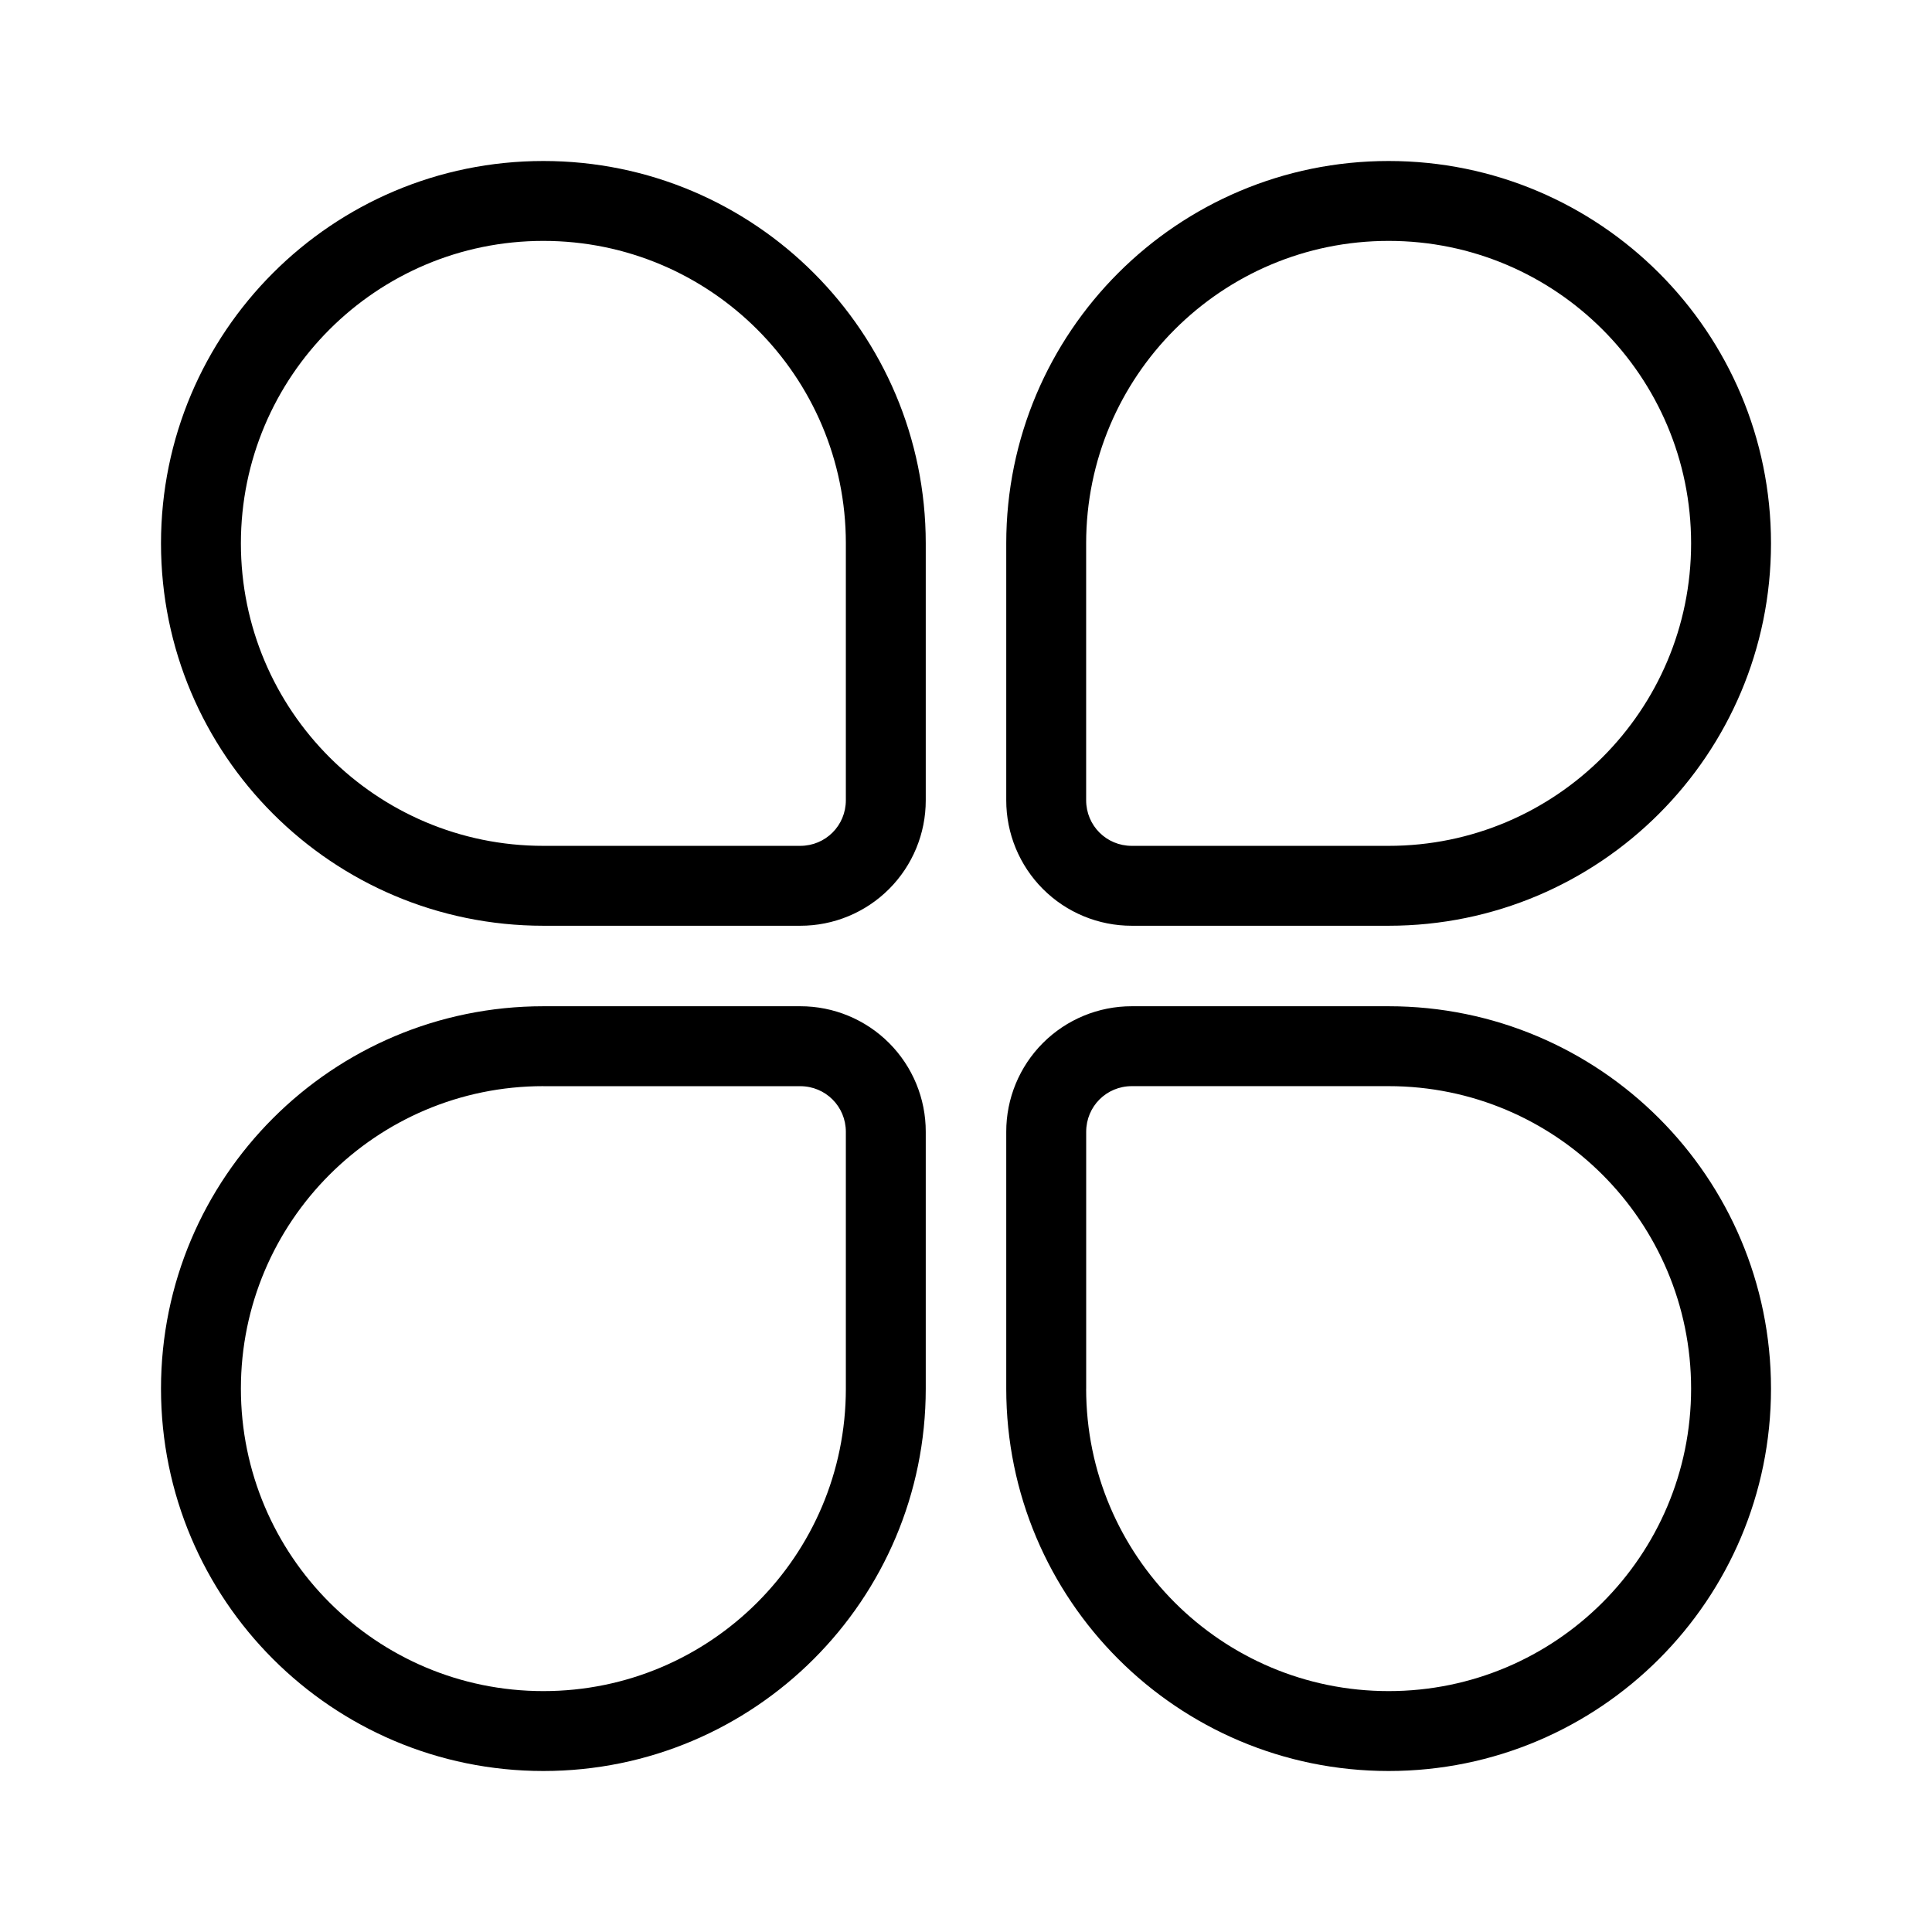
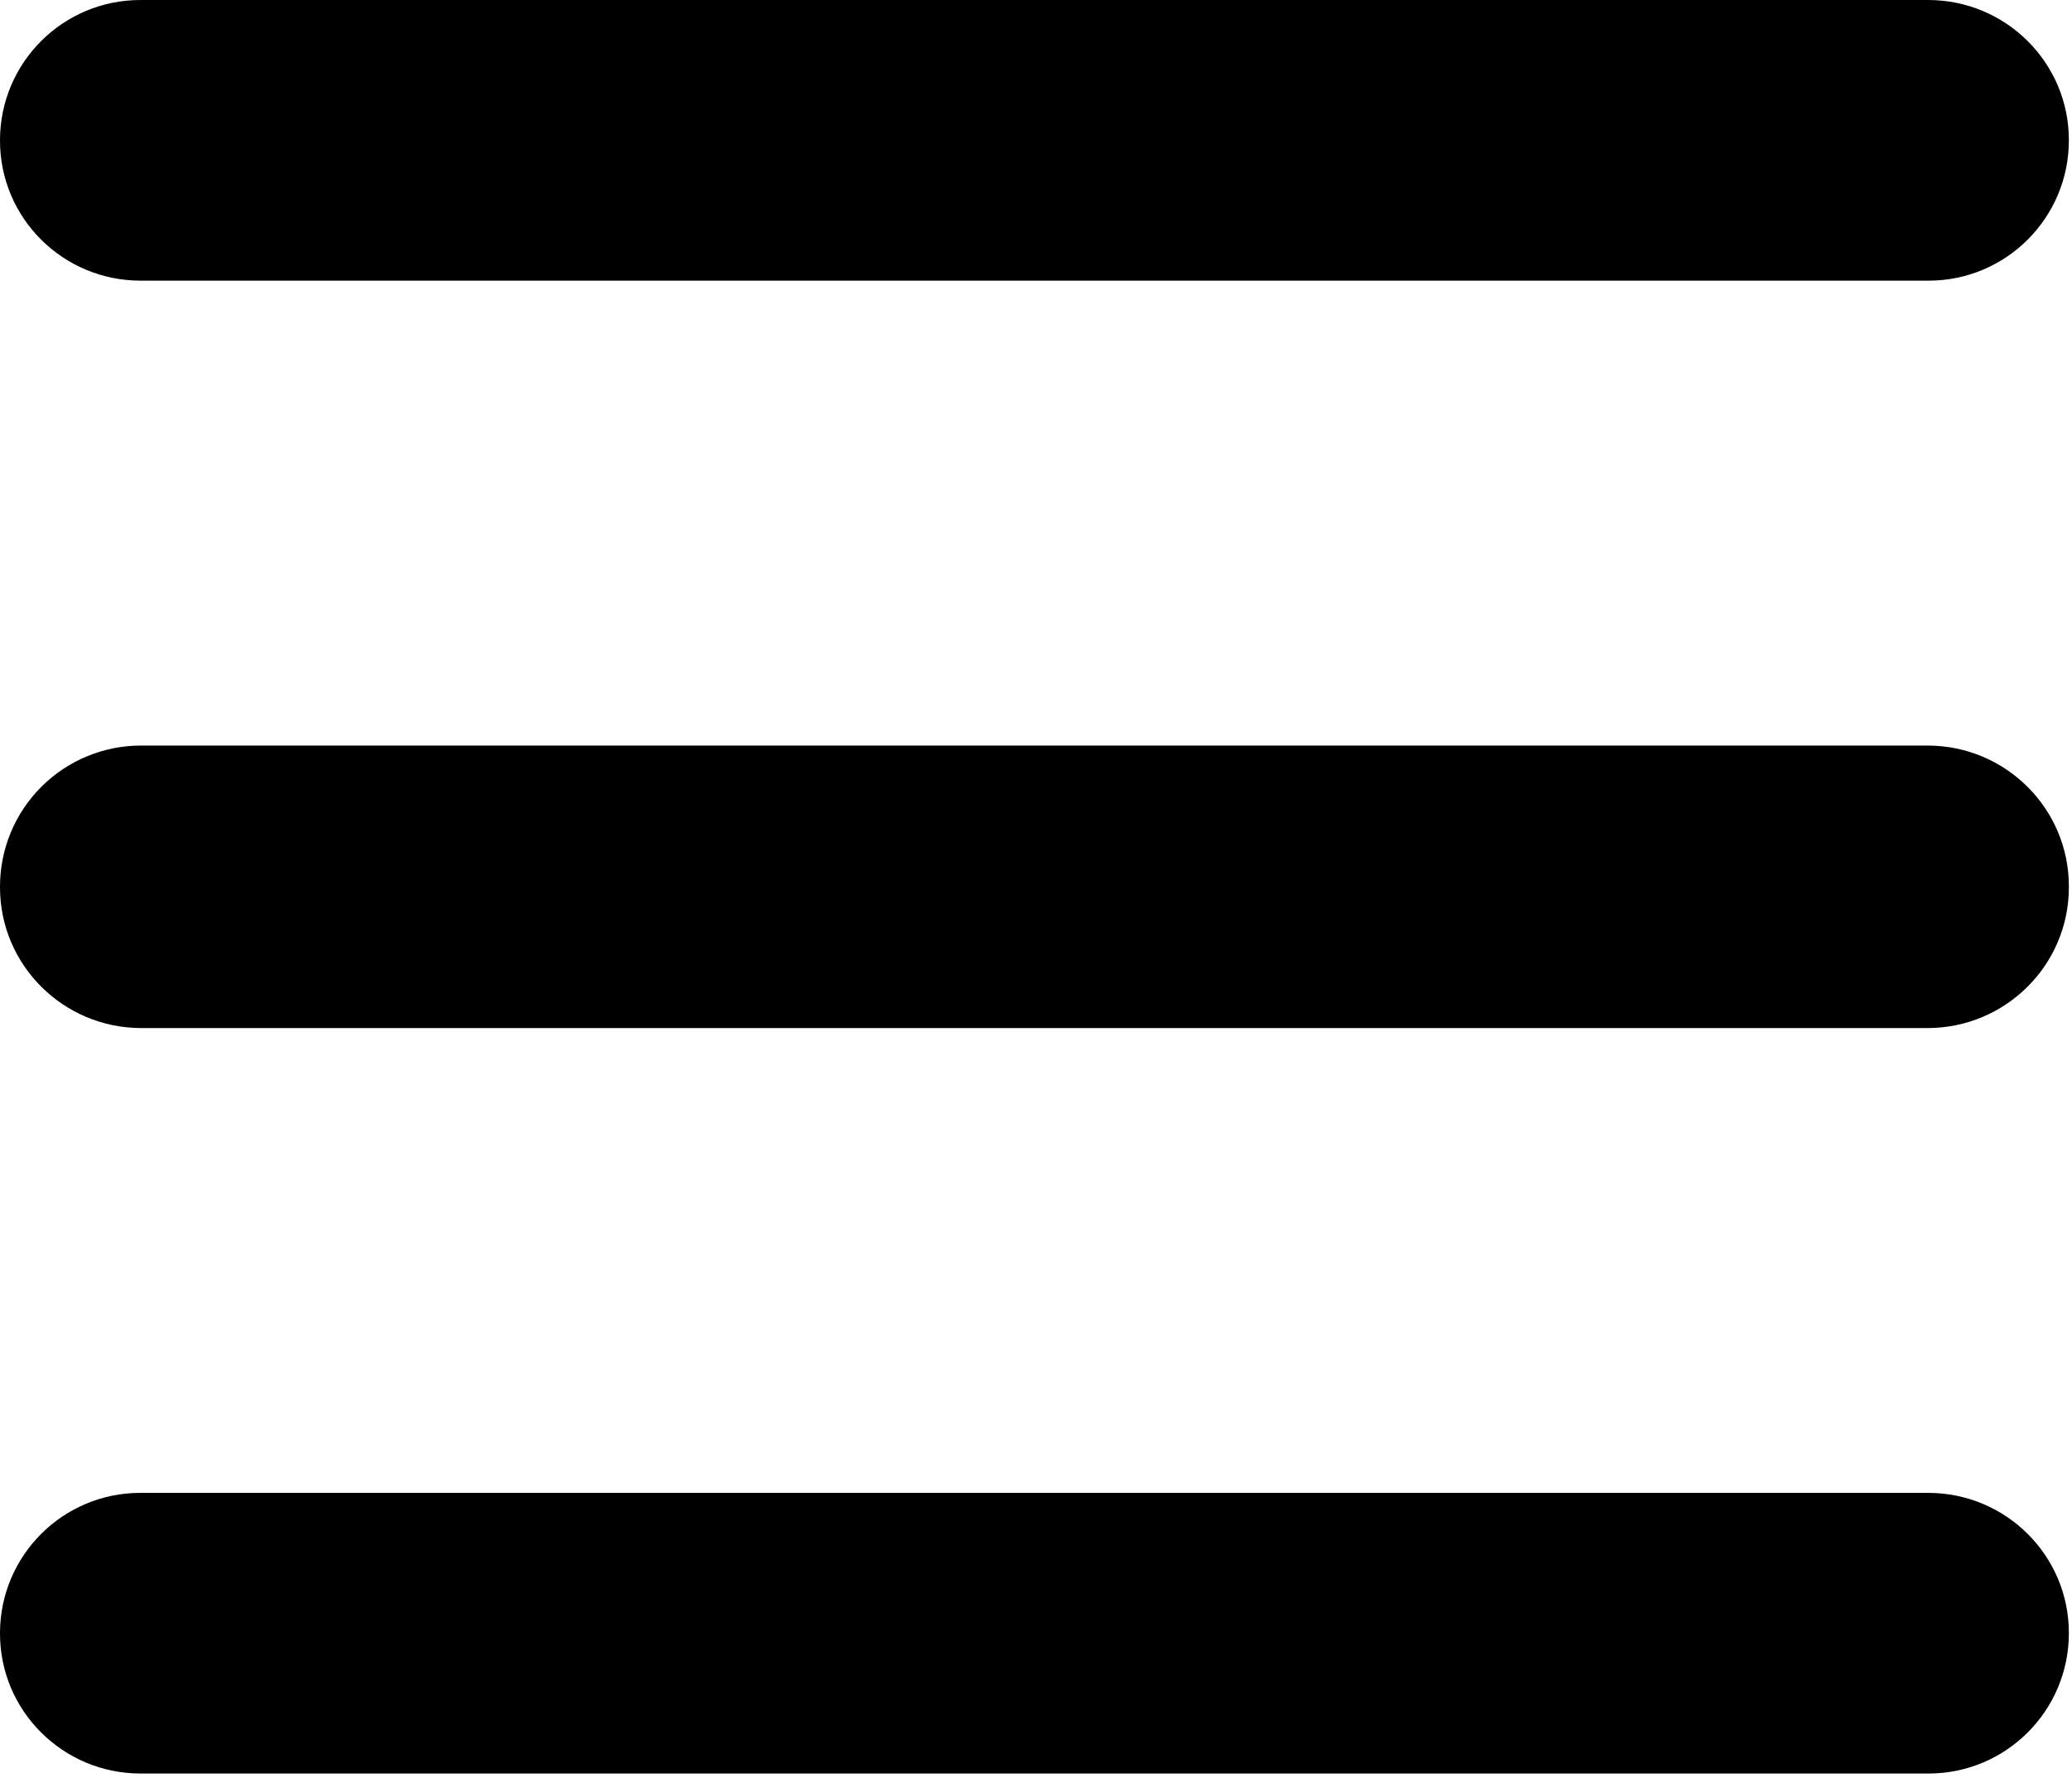
- <svg xmlns="http://www.w3.org/2000/svg" class="icon" style="width: 1em;height: 1em;vertical-align: middle;fill: currentColor;overflow: hidden;" viewBox="0 0 1024 1024" version="1.1" p-id="1709" data-spm-anchor-id="a313x.7781069.1998910419.i4">
-   <path d="M575.68 736a160.32 160.32 0 1 0 160.32-160.32H599.893c-13.461 0-24.192 10.752-24.192 24.192V736zM736 533.333A202.667 202.667 0 1 1 533.333 736V599.893A66.432 66.432 0 0 1 599.872 533.333H736zM490.667 736a202.667 202.667 0 1 1-202.667-202.667h136.128A66.432 66.432 0 0 1 490.667 599.872V736z m-202.667-160.32a160.32 160.32 0 1 0 160.32 160.32V599.893c0-13.44-10.731-24.192-24.192-24.192H288zM533.333 287.979A202.667 202.667 0 1 1 736 490.667H599.893A66.432 66.432 0 0 1 533.333 424.128V288z m202.667 160.341a160.32 160.32 0 1 0-160.32-160.32v136.128c0 13.44 10.731 24.192 24.192 24.192H736zM448.32 288a160.32 160.32 0 1 0-160.32 160.32h136.128c13.461 0 24.192-10.752 24.192-24.192V288zM288 490.667A202.667 202.667 0 1 1 490.667 288v136.128A66.432 66.432 0 0 1 424.128 490.667H288z" p-id="1710" />
+ <svg xmlns="http://www.w3.org/2000/svg" class="icon" style="width: 1.166em;height: 1em;vertical-align: middle;fill: currentColor;overflow: hidden;" viewBox="0 0 1194 1024" version="1.1" p-id="1036">
+   <path d="M1111.168 860.16H81.024A80.853 80.853 0 0 0 0 940.8v0.427c0 44.544 36.267 80.64 81.024 80.64h1030.144a80.853 80.853 0 0 0 81.024-80.64v-0.427c0-44.544-36.309-80.64-81.067-80.64m-0.384-430.592H81.493A81.237 81.237 0 0 0 0 510.635v0.64c0 44.715 36.437 81.067 81.451 81.067h1029.29c44.971 0 81.451-36.352 81.451-81.067v-0.64c0-44.8-36.48-81.067-81.451-81.067M1111.168 0H81.024A80.853 80.853 0 0 0 0 80.64v0.427c0 44.544 36.267 80.64 81.024 80.64h1030.144a80.853 80.853 0 0 0 81.024-80.64v-0.427c0-44.501-36.309-80.64-81.067-80.64" p-id="1037" />
</svg>
